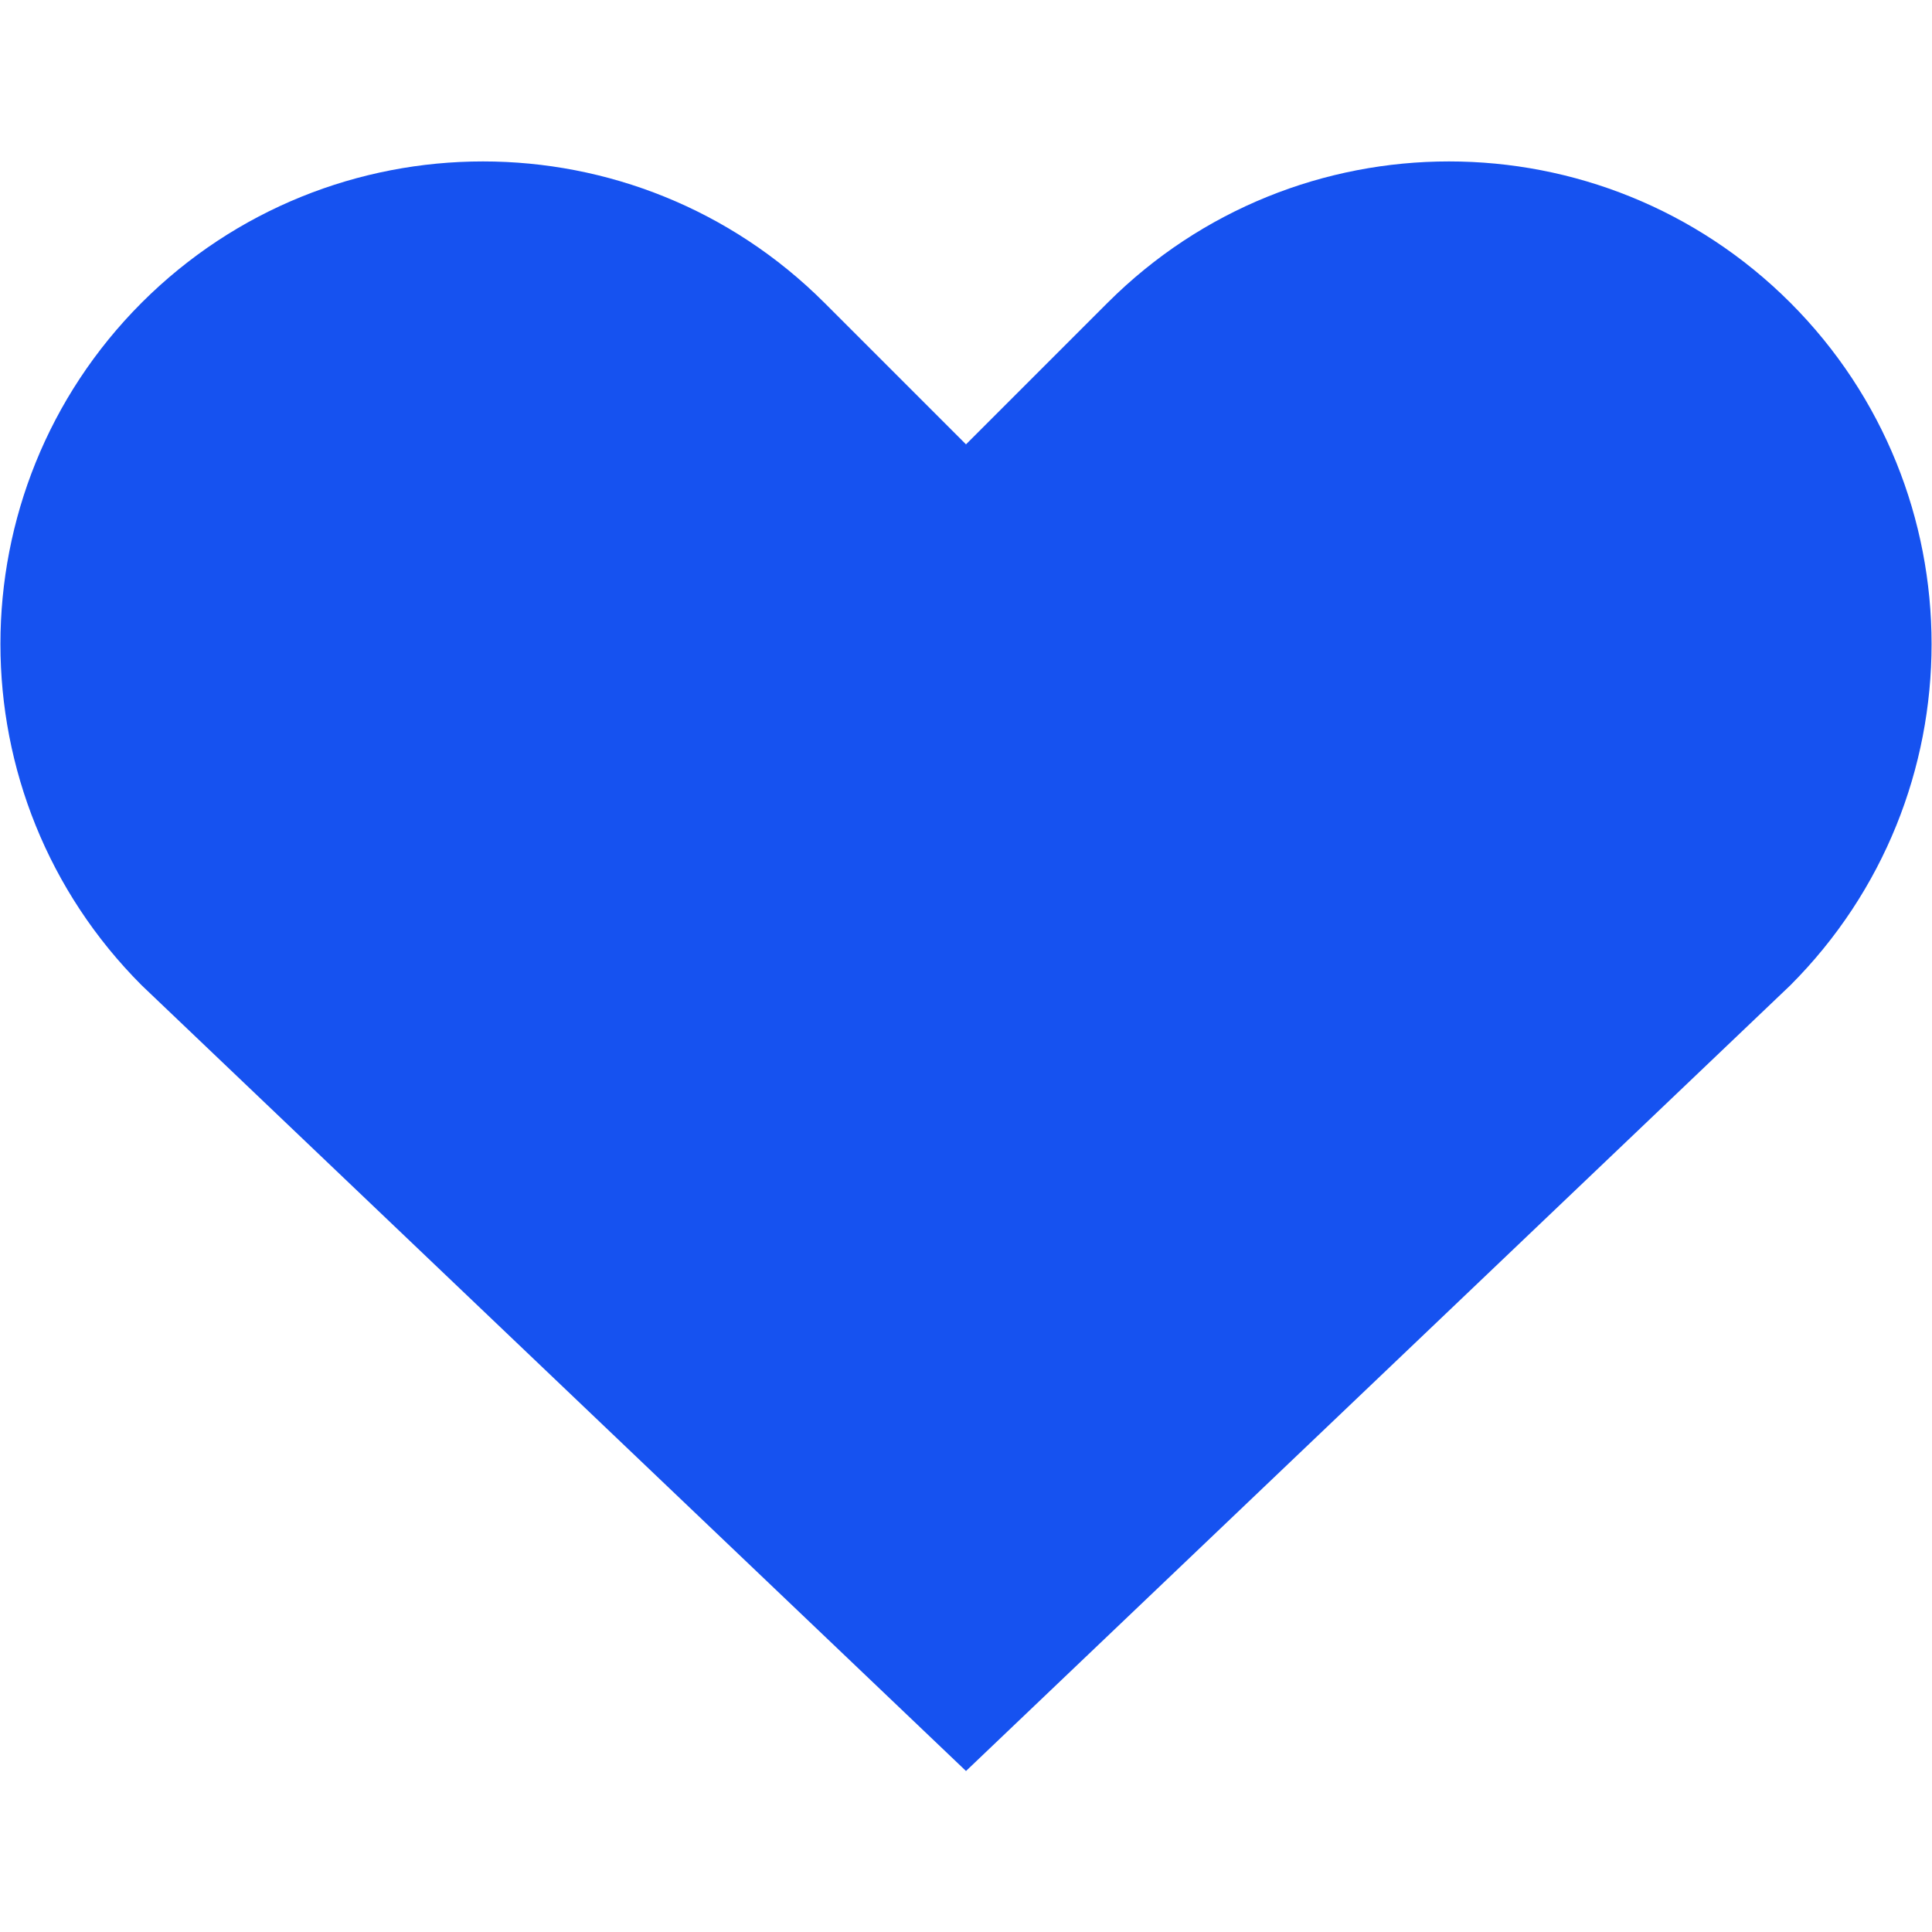
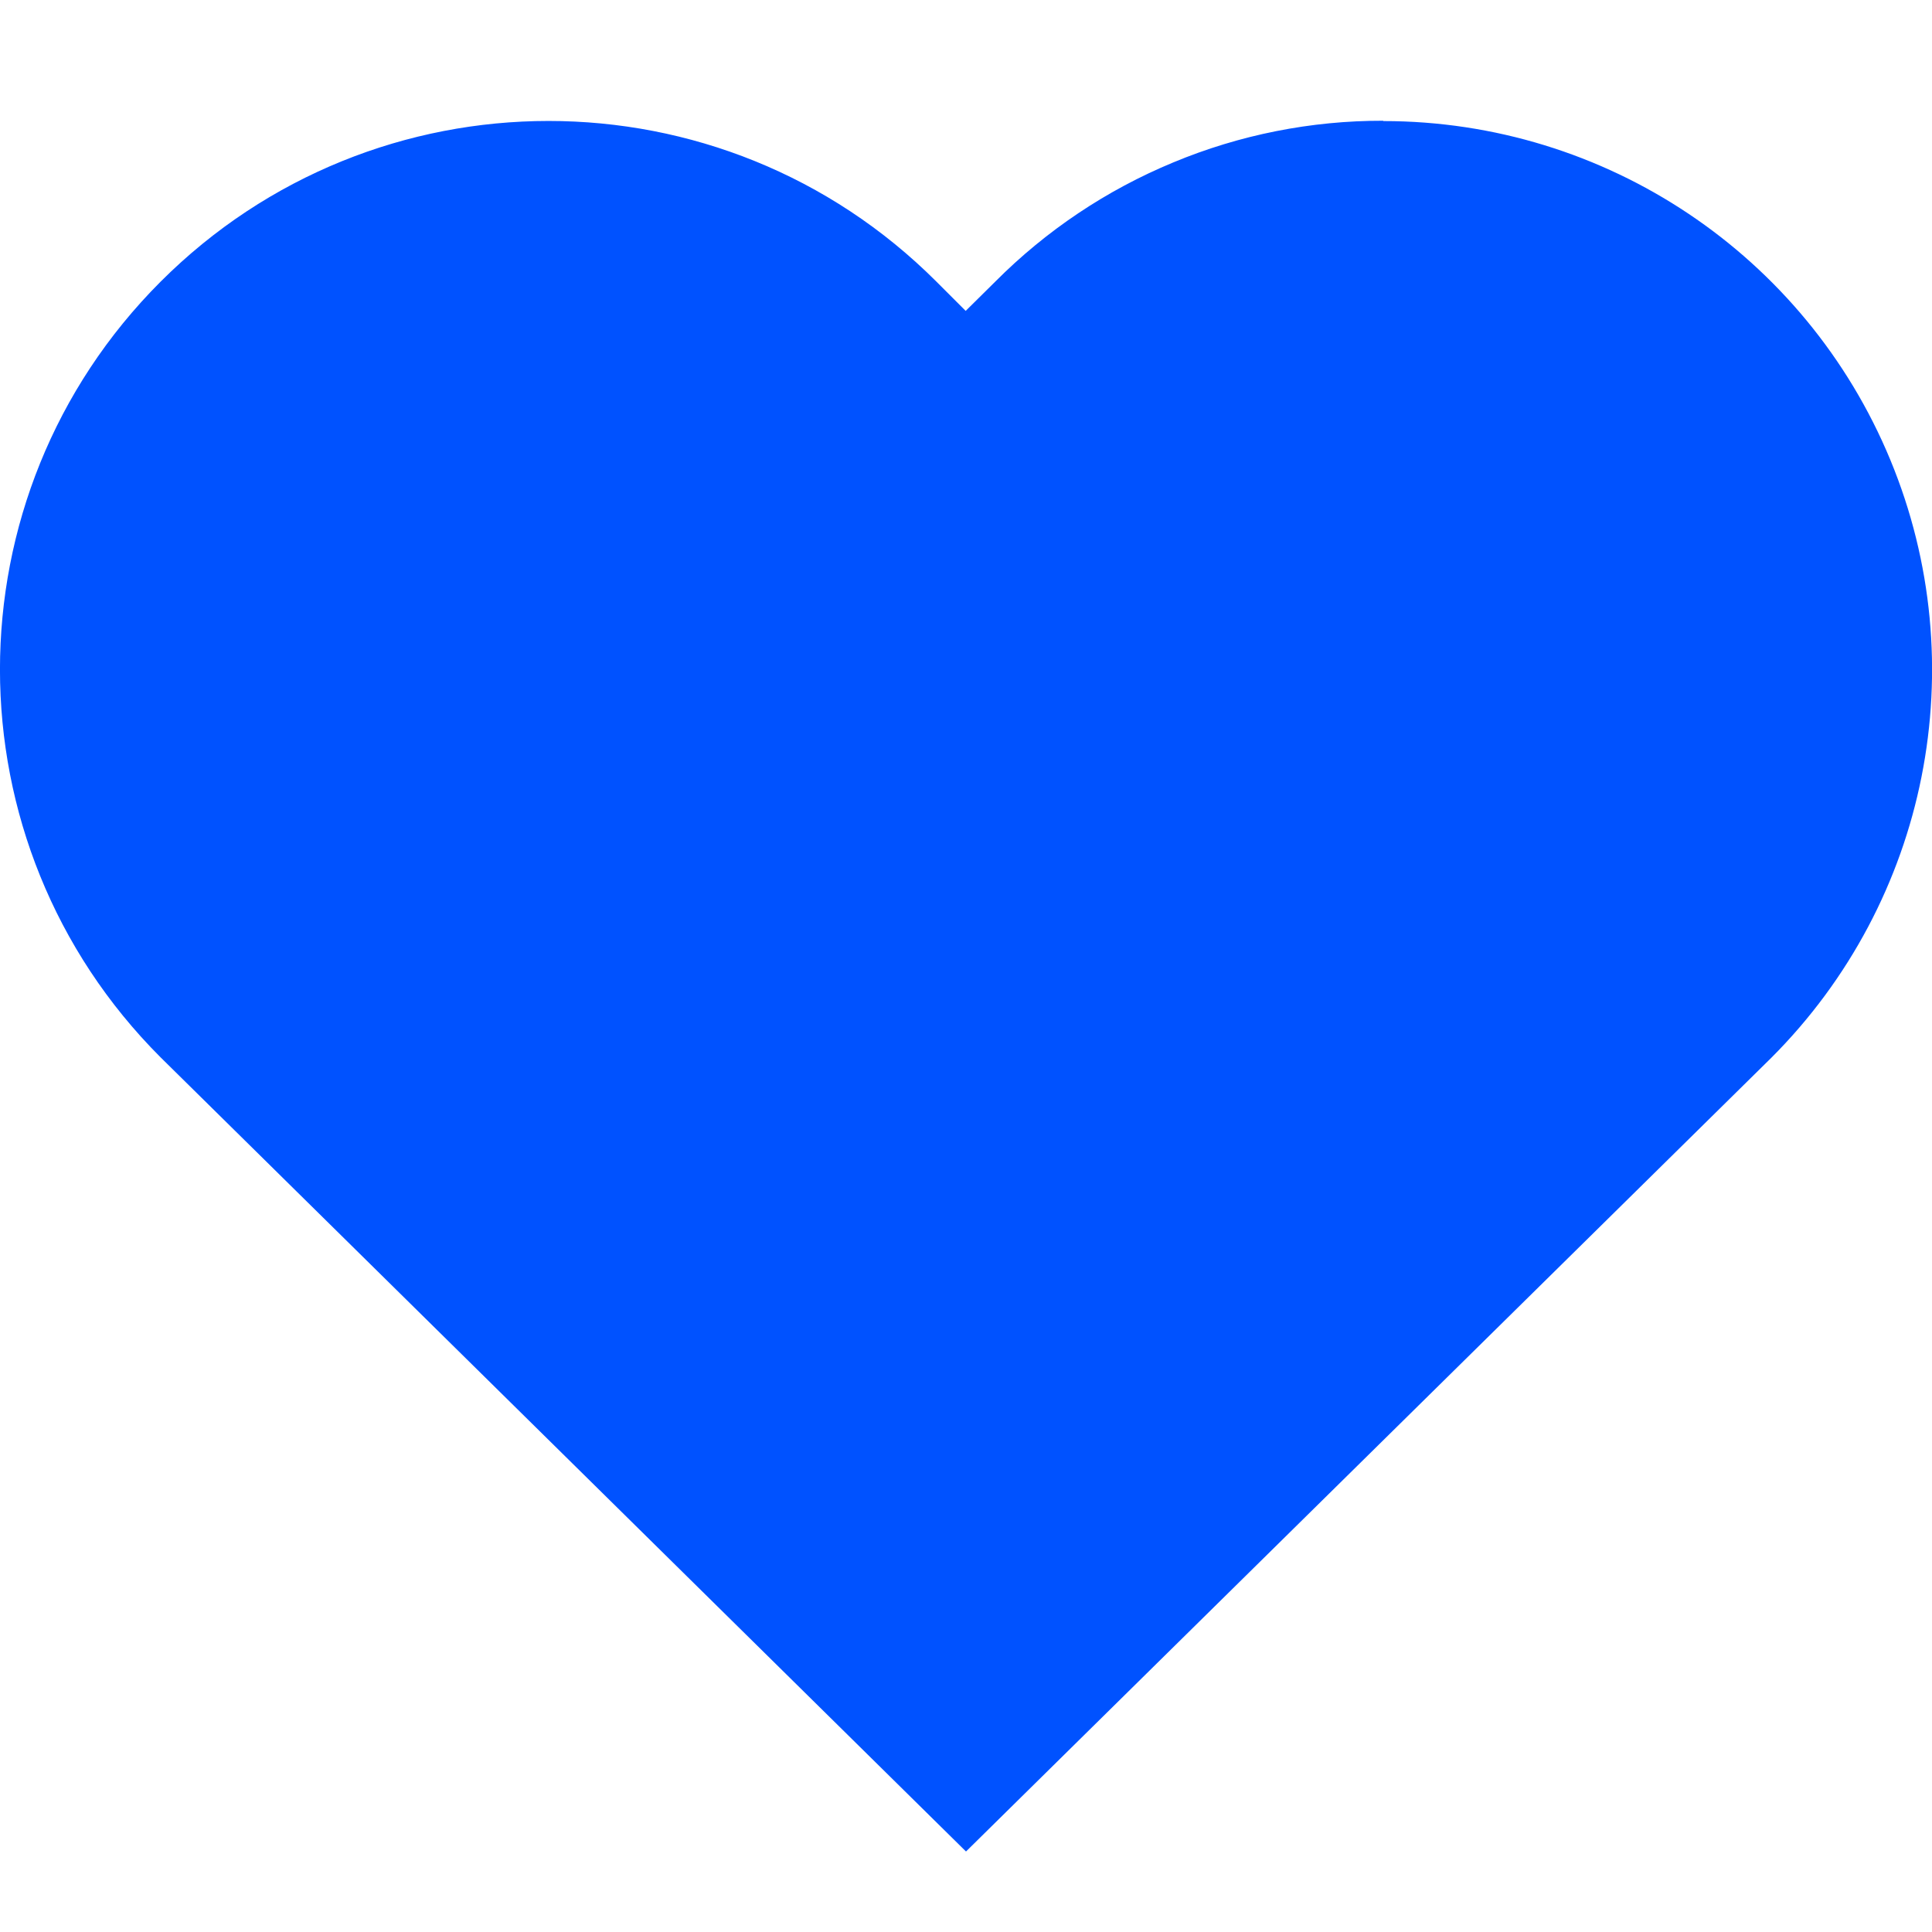
<svg xmlns="http://www.w3.org/2000/svg" fill="none" viewBox="0 0 12 12">
-   <path fill="#1652F0" d="M11.12 1.88a3 3 0 0 0-4.24 0L6 2.76l-.88-.88a3 3 0 0 0-4.24 0 3 3 0 0 0 0 4.24L6 11l5.12-4.88a3 3 0 0 0 0-4.24Z" />
+   <path fill="#0052FF" d="M7.287 1.009C7.7.837 8.144.749 8.59.75l.003.002a3.408 3.408 0 0 1 2.409 5.818L6 11.5.998 6.568a3.407 3.407 0 0 1 4.818-4.819l.182.182.184-.182a3.386 3.386 0 0 1 1.105-.74Z" />
</svg>
